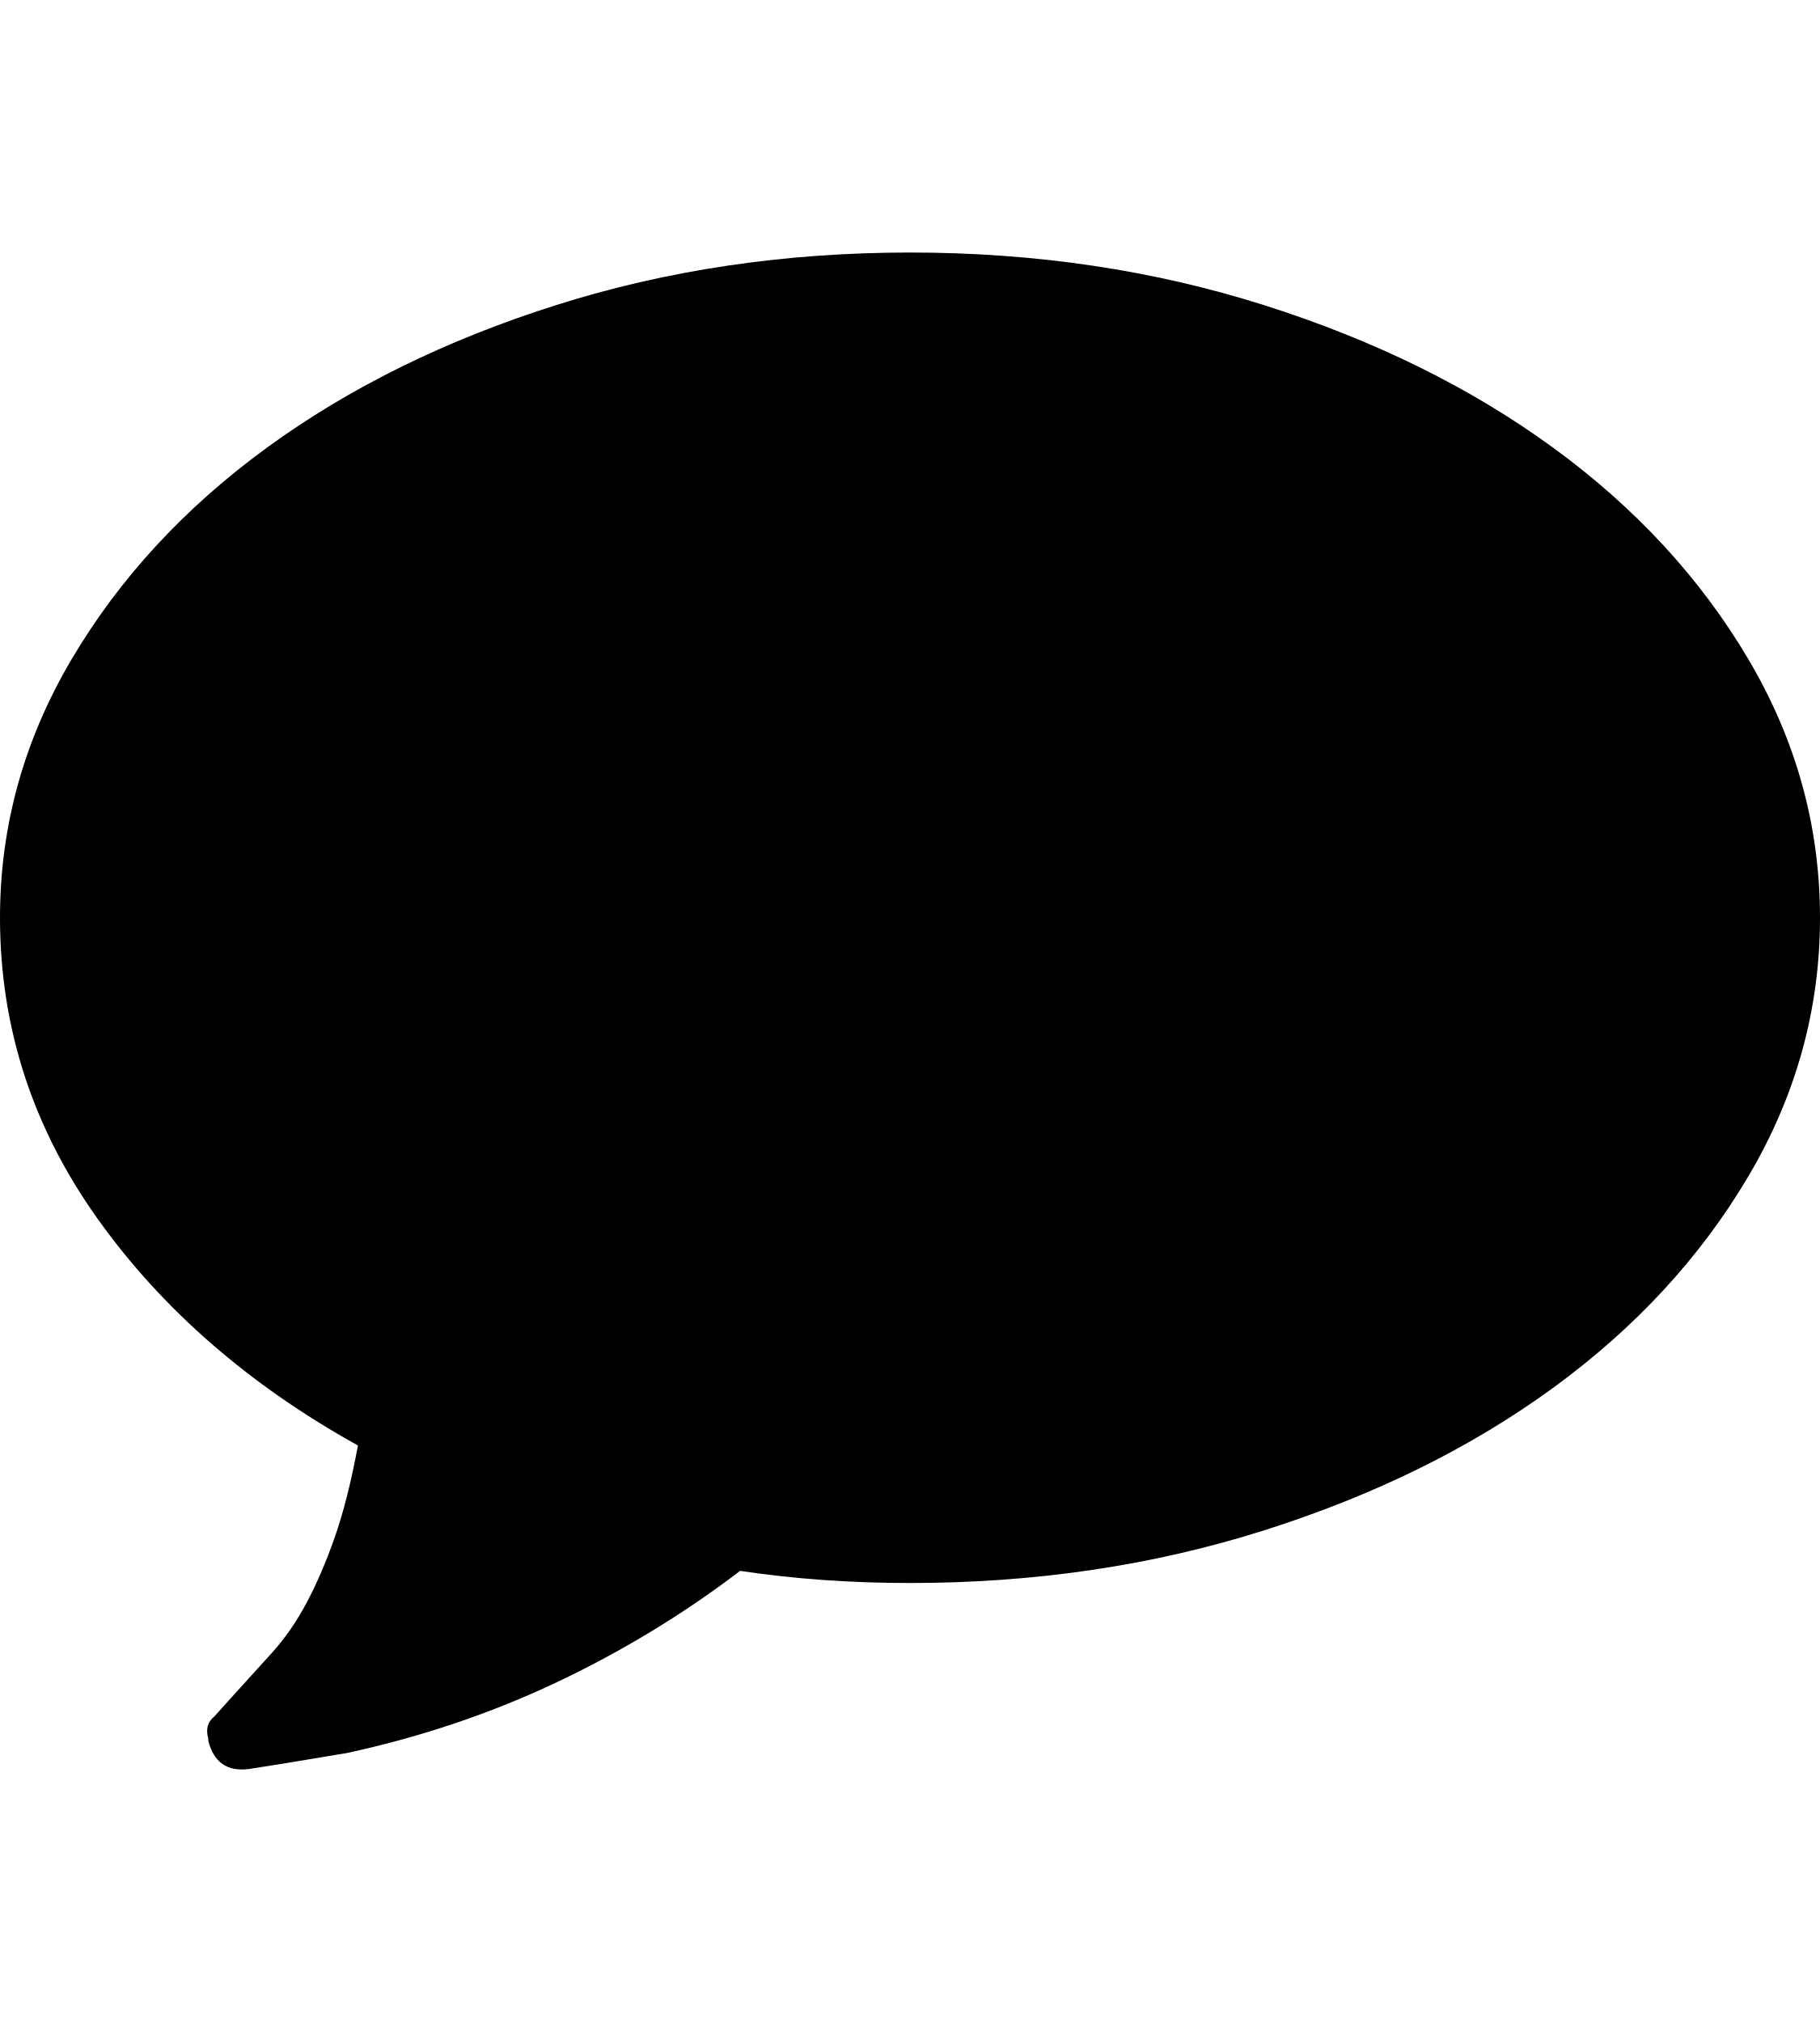
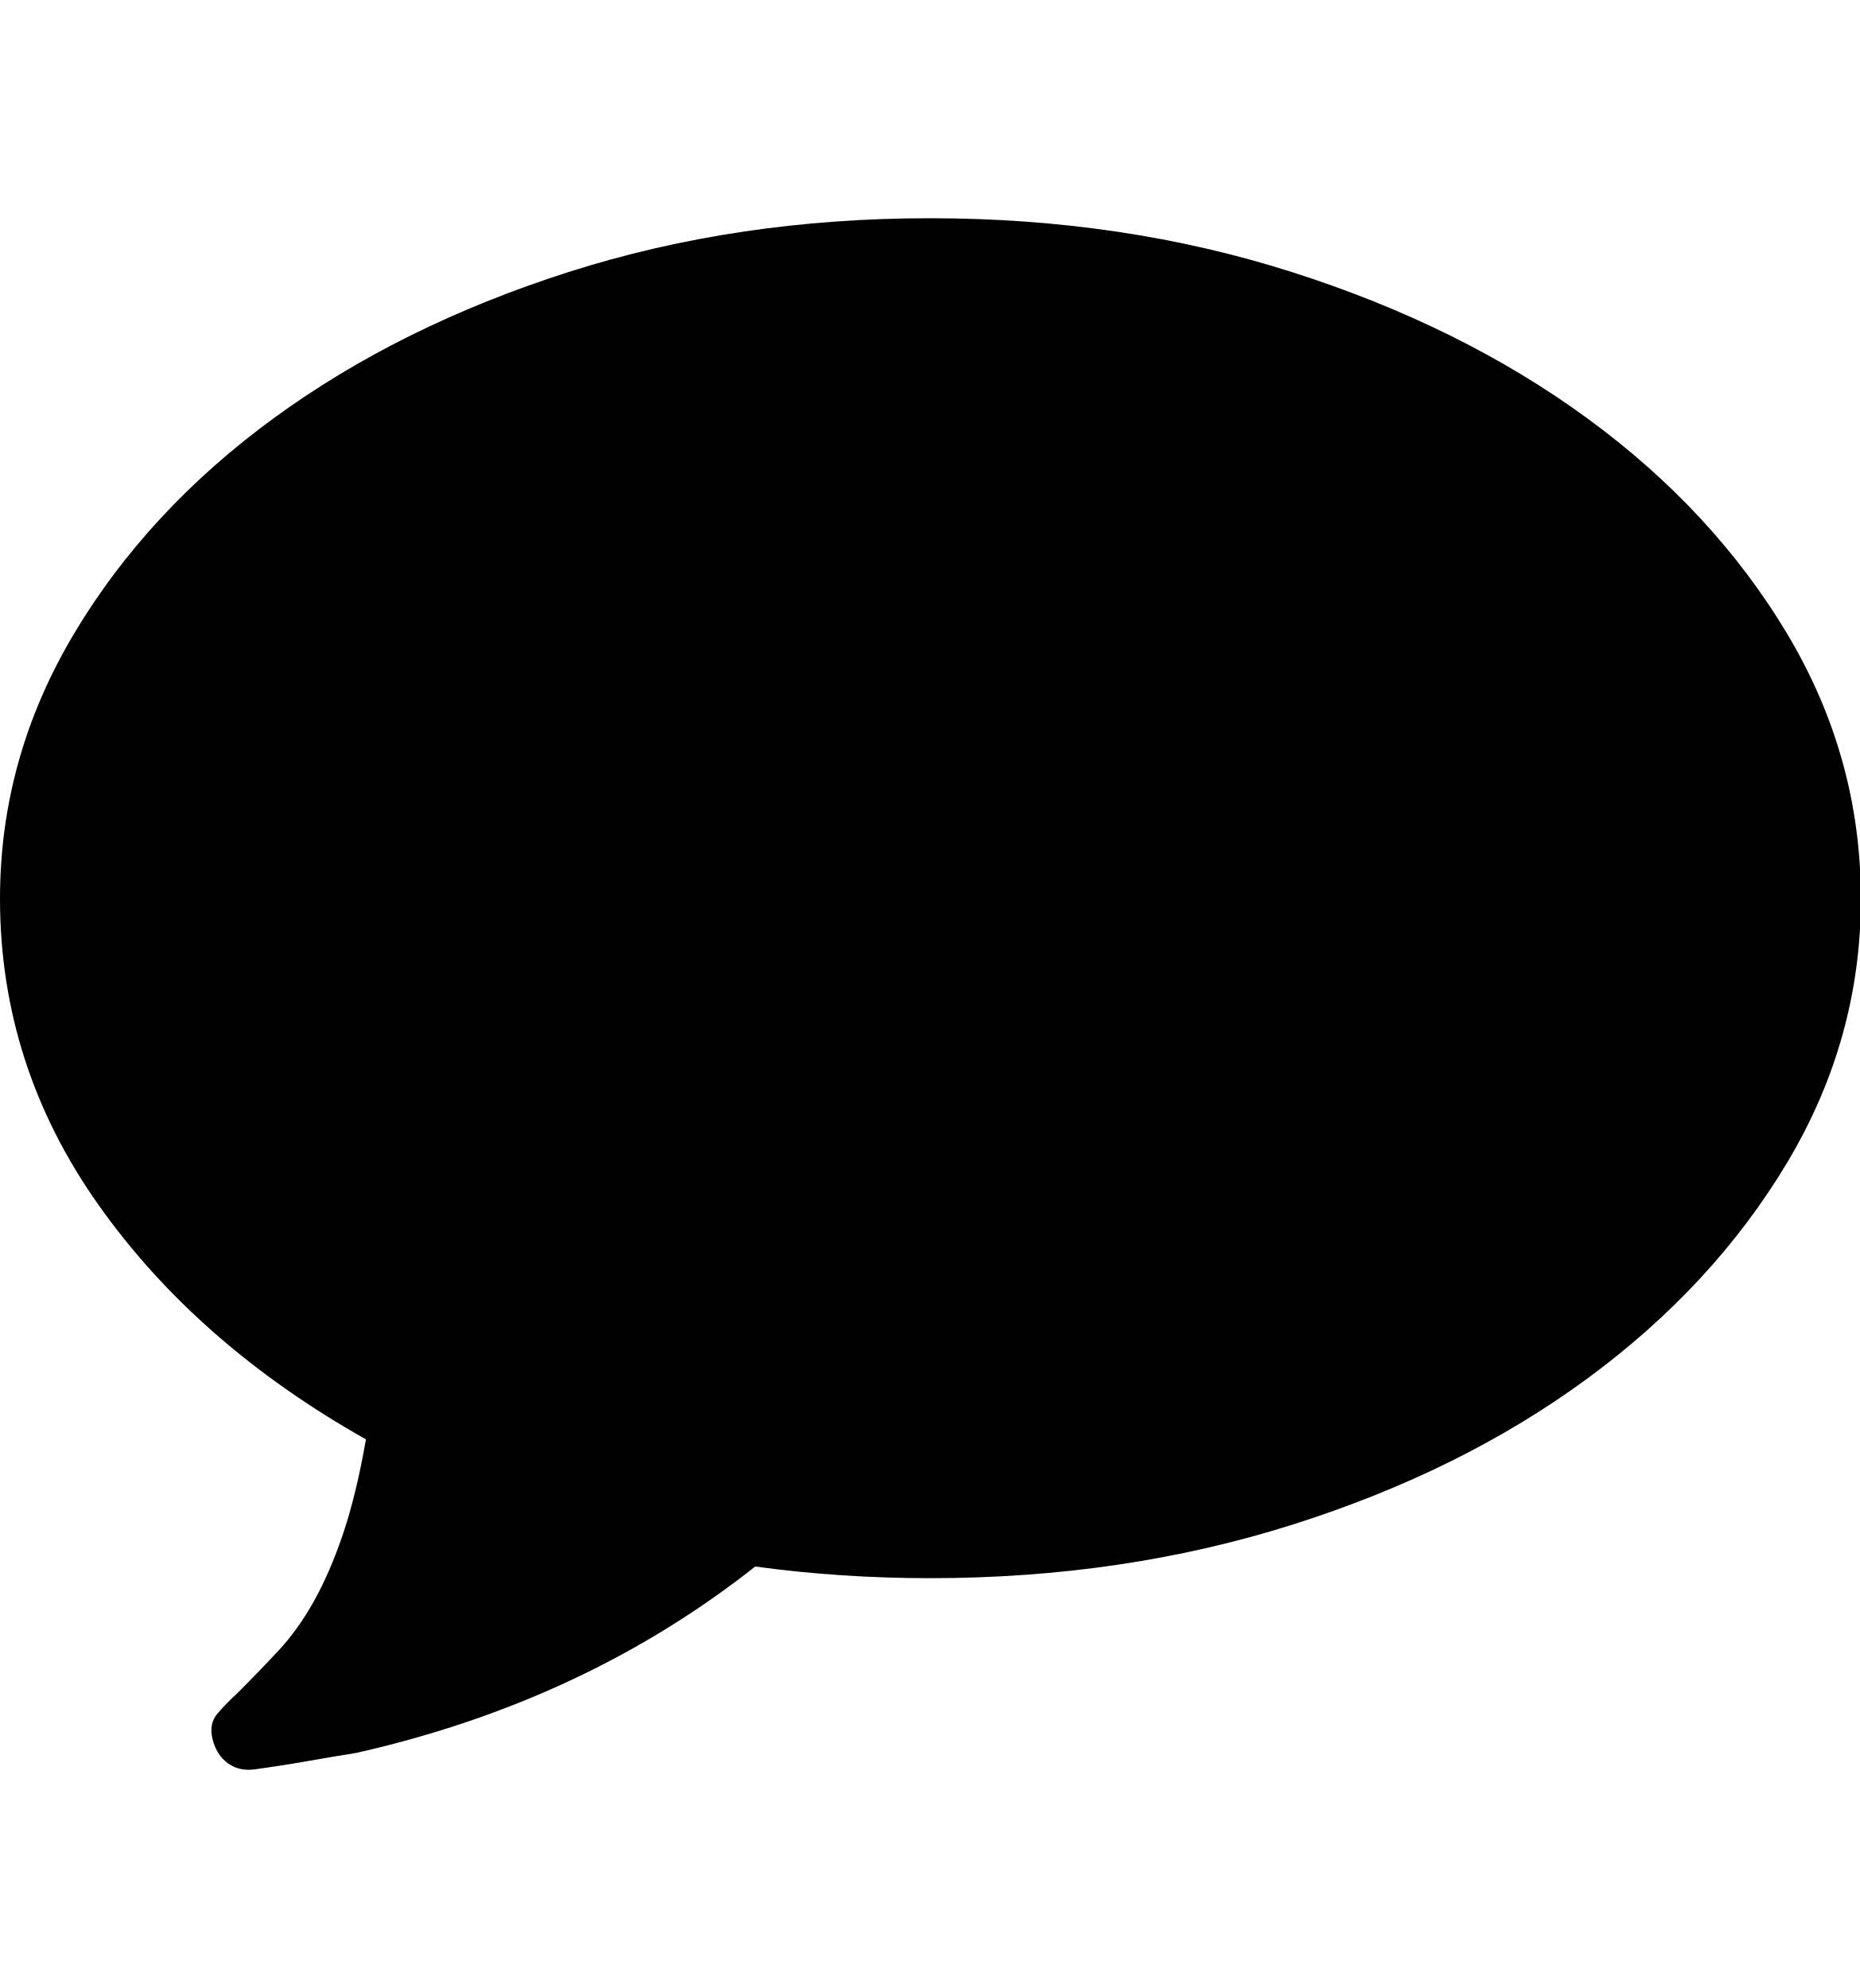
- <svg xmlns="http://www.w3.org/2000/svg" height="1000px" width="900px">
+ <svg xmlns="http://www.w3.org/2000/svg" height="1000px" width="935.547px">
  <g>
-     <path d="M0 453.889c0 -45.333 11.833 -88 35.5 -128c23.667 -40 55.833 -74.833 96.5 -104.5c40.667 -29.667 88.333 -53.167 143 -70.5c54.667 -17.333 113 -26 175 -26c62 0 120.333 8.667 175 26c54.667 17.333 102.333 40.833 143 70.5c40.667 29.667 72.833 64.5 96.5 104.5c23.667 40 35.5 82.667 35.5 128c0 45.333 -11.833 88 -35.5 128c-23.667 40 -55.833 74.833 -96.5 104.5c-40.667 29.667 -88.333 53.167 -143 70.5c-54.667 17.333 -113 26 -175 26c-29.333 0 -57.333 -2 -84 -6c-28 21.333 -58.167 39.667 -90.5 55c-32.333 15.333 -66.833 27 -103.5 35c0 0 -24 4 -24 4c-8 1.333 -16.333 2.667 -25 4c-10.667 1.333 -17.333 -3.333 -20 -14c0 0 0 -1 0 -1c-1.333 -4.667 -0.333 -8.333 3 -11c0 0 9 -10 9 -10c6.667 -7.333 13.167 -14.5 19.5 -21.5c6.333 -7 12 -15.167 17 -24.5c5 -9.333 9.667 -20.167 14 -32.5c4.333 -12.333 8.167 -27.5 11.5 -45.5c-54 -30 -97 -67.5 -129 -112.5c-32 -45 -48 -94.5 -48 -148.5c0 0 0 0 0 0" />
+     <path d="M0 452.055c0 -47.201 12.37 -91.553 37.109 -133.057c24.74 -41.504 58.269 -77.718 100.586 -108.642c42.318 -30.925 91.716 -55.42 148.194 -73.487c56.478 -18.066 117.106 -27.099 181.884 -27.099c64.779 0 125.489 9.033 182.129 27.099c56.641 18.067 106.12 42.562 148.438 73.487c42.318 30.924 75.846 67.057 100.586 108.398c24.739 41.341 37.109 85.775 37.109 133.301c0 47.201 -12.37 91.471 -37.109 132.813c-24.74 41.341 -58.268 77.555 -100.586 108.642c-42.318 31.087 -91.797 55.583 -148.438 73.486c-56.64 17.904 -117.35 26.856 -182.129 26.856c-29.947 0 -59.244 -1.953 -87.89 -5.859c-57.292 45.247 -124.186 76.497 -200.684 93.75c-8.138 1.302 -16.357 2.685 -24.658 4.15c-8.301 1.465 -17.171 2.848 -26.611 4.15c-5.209 0.651 -9.685 -0.407 -13.428 -3.174c-3.744 -2.766 -6.266 -6.754 -7.568 -11.962c-1.302 -5.209 -0.489 -9.522 2.441 -12.94c2.93 -3.418 6.185 -6.754 9.766 -10.01c7.487 -7.487 14.485 -14.729 20.996 -21.728c6.51 -6.999 12.451 -15.3 17.822 -24.903c5.371 -9.602 10.254 -20.914 14.648 -33.935c4.395 -13.021 8.22 -28.809 11.475 -47.363c-56.641 -31.901 -101.481 -71.208 -134.521 -117.92c-33.041 -46.713 -49.561 -98.063 -49.561 -154.053c0 0 0 0 0 0" />
  </g>
</svg>
